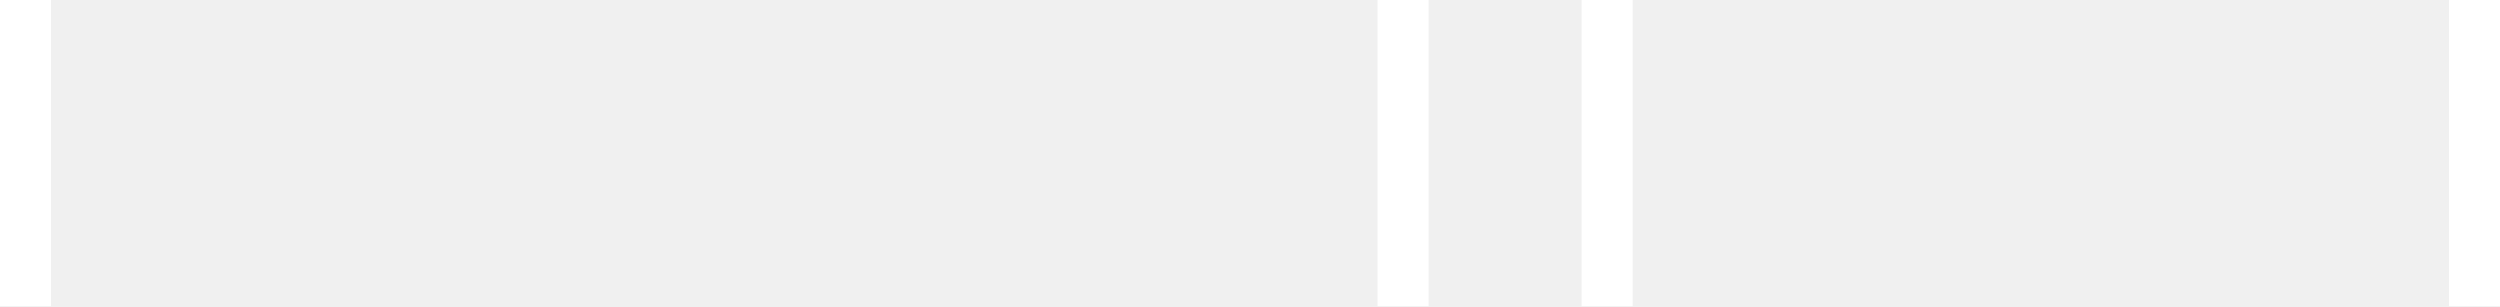
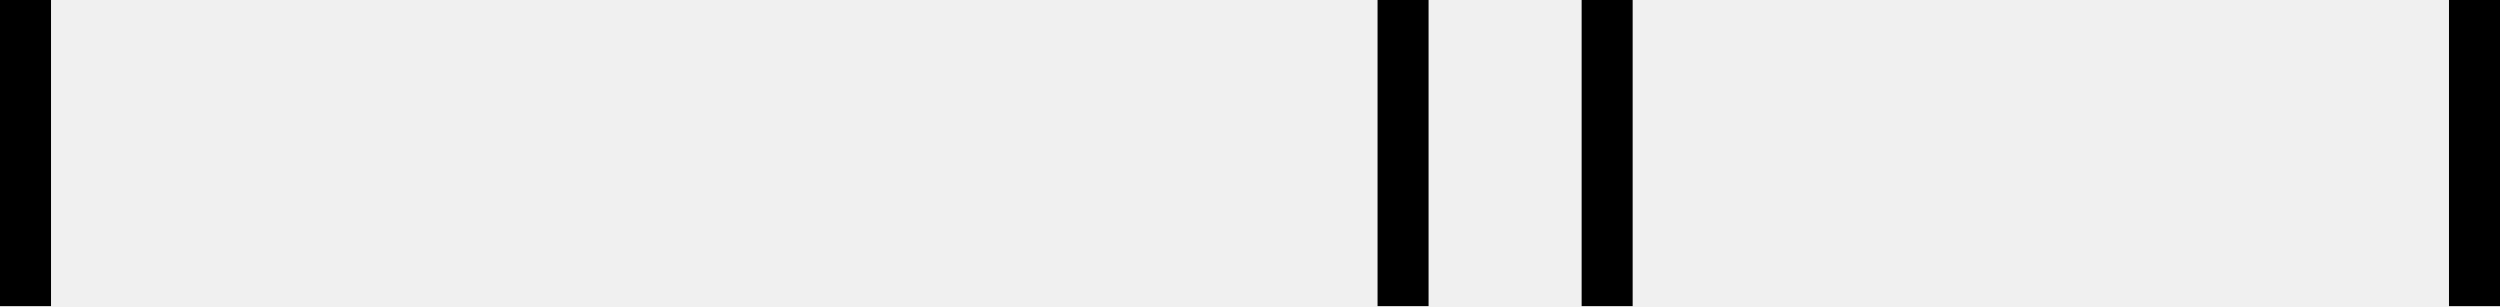
- <svg xmlns="http://www.w3.org/2000/svg" width="49" height="6" viewBox="0 0 49 6" fill="none">
-   <rect width="1" height="6" transform="matrix(1 0 0 -1 48 6)" fill="white" />
-   <rect width="1" height="6" transform="matrix(1 0 0 -1 0 6)" fill="white" />
-   <rect width="1" height="6" transform="matrix(1 0 0 -1 27 6)" fill="white" />
-   <rect width="1" height="6" transform="matrix(1 0 0 -1 31 6)" fill="white" />
+ <svg width="49" height="6">
+   <rect width="1" height="6" transform="matrix(1 0 0 -1 48 6)" fill="current-color" />
+   <rect width="1" height="6" transform="matrix(1 0 0 -1 0 6)" fill="current-color" />
+   <rect width="1" height="6" transform="matrix(1 0 0 -1 27 6)" fill="current-color" />
+   <rect width="1" height="6" transform="matrix(1 0 0 -1 31 6)" fill="current-color" />
</svg>
